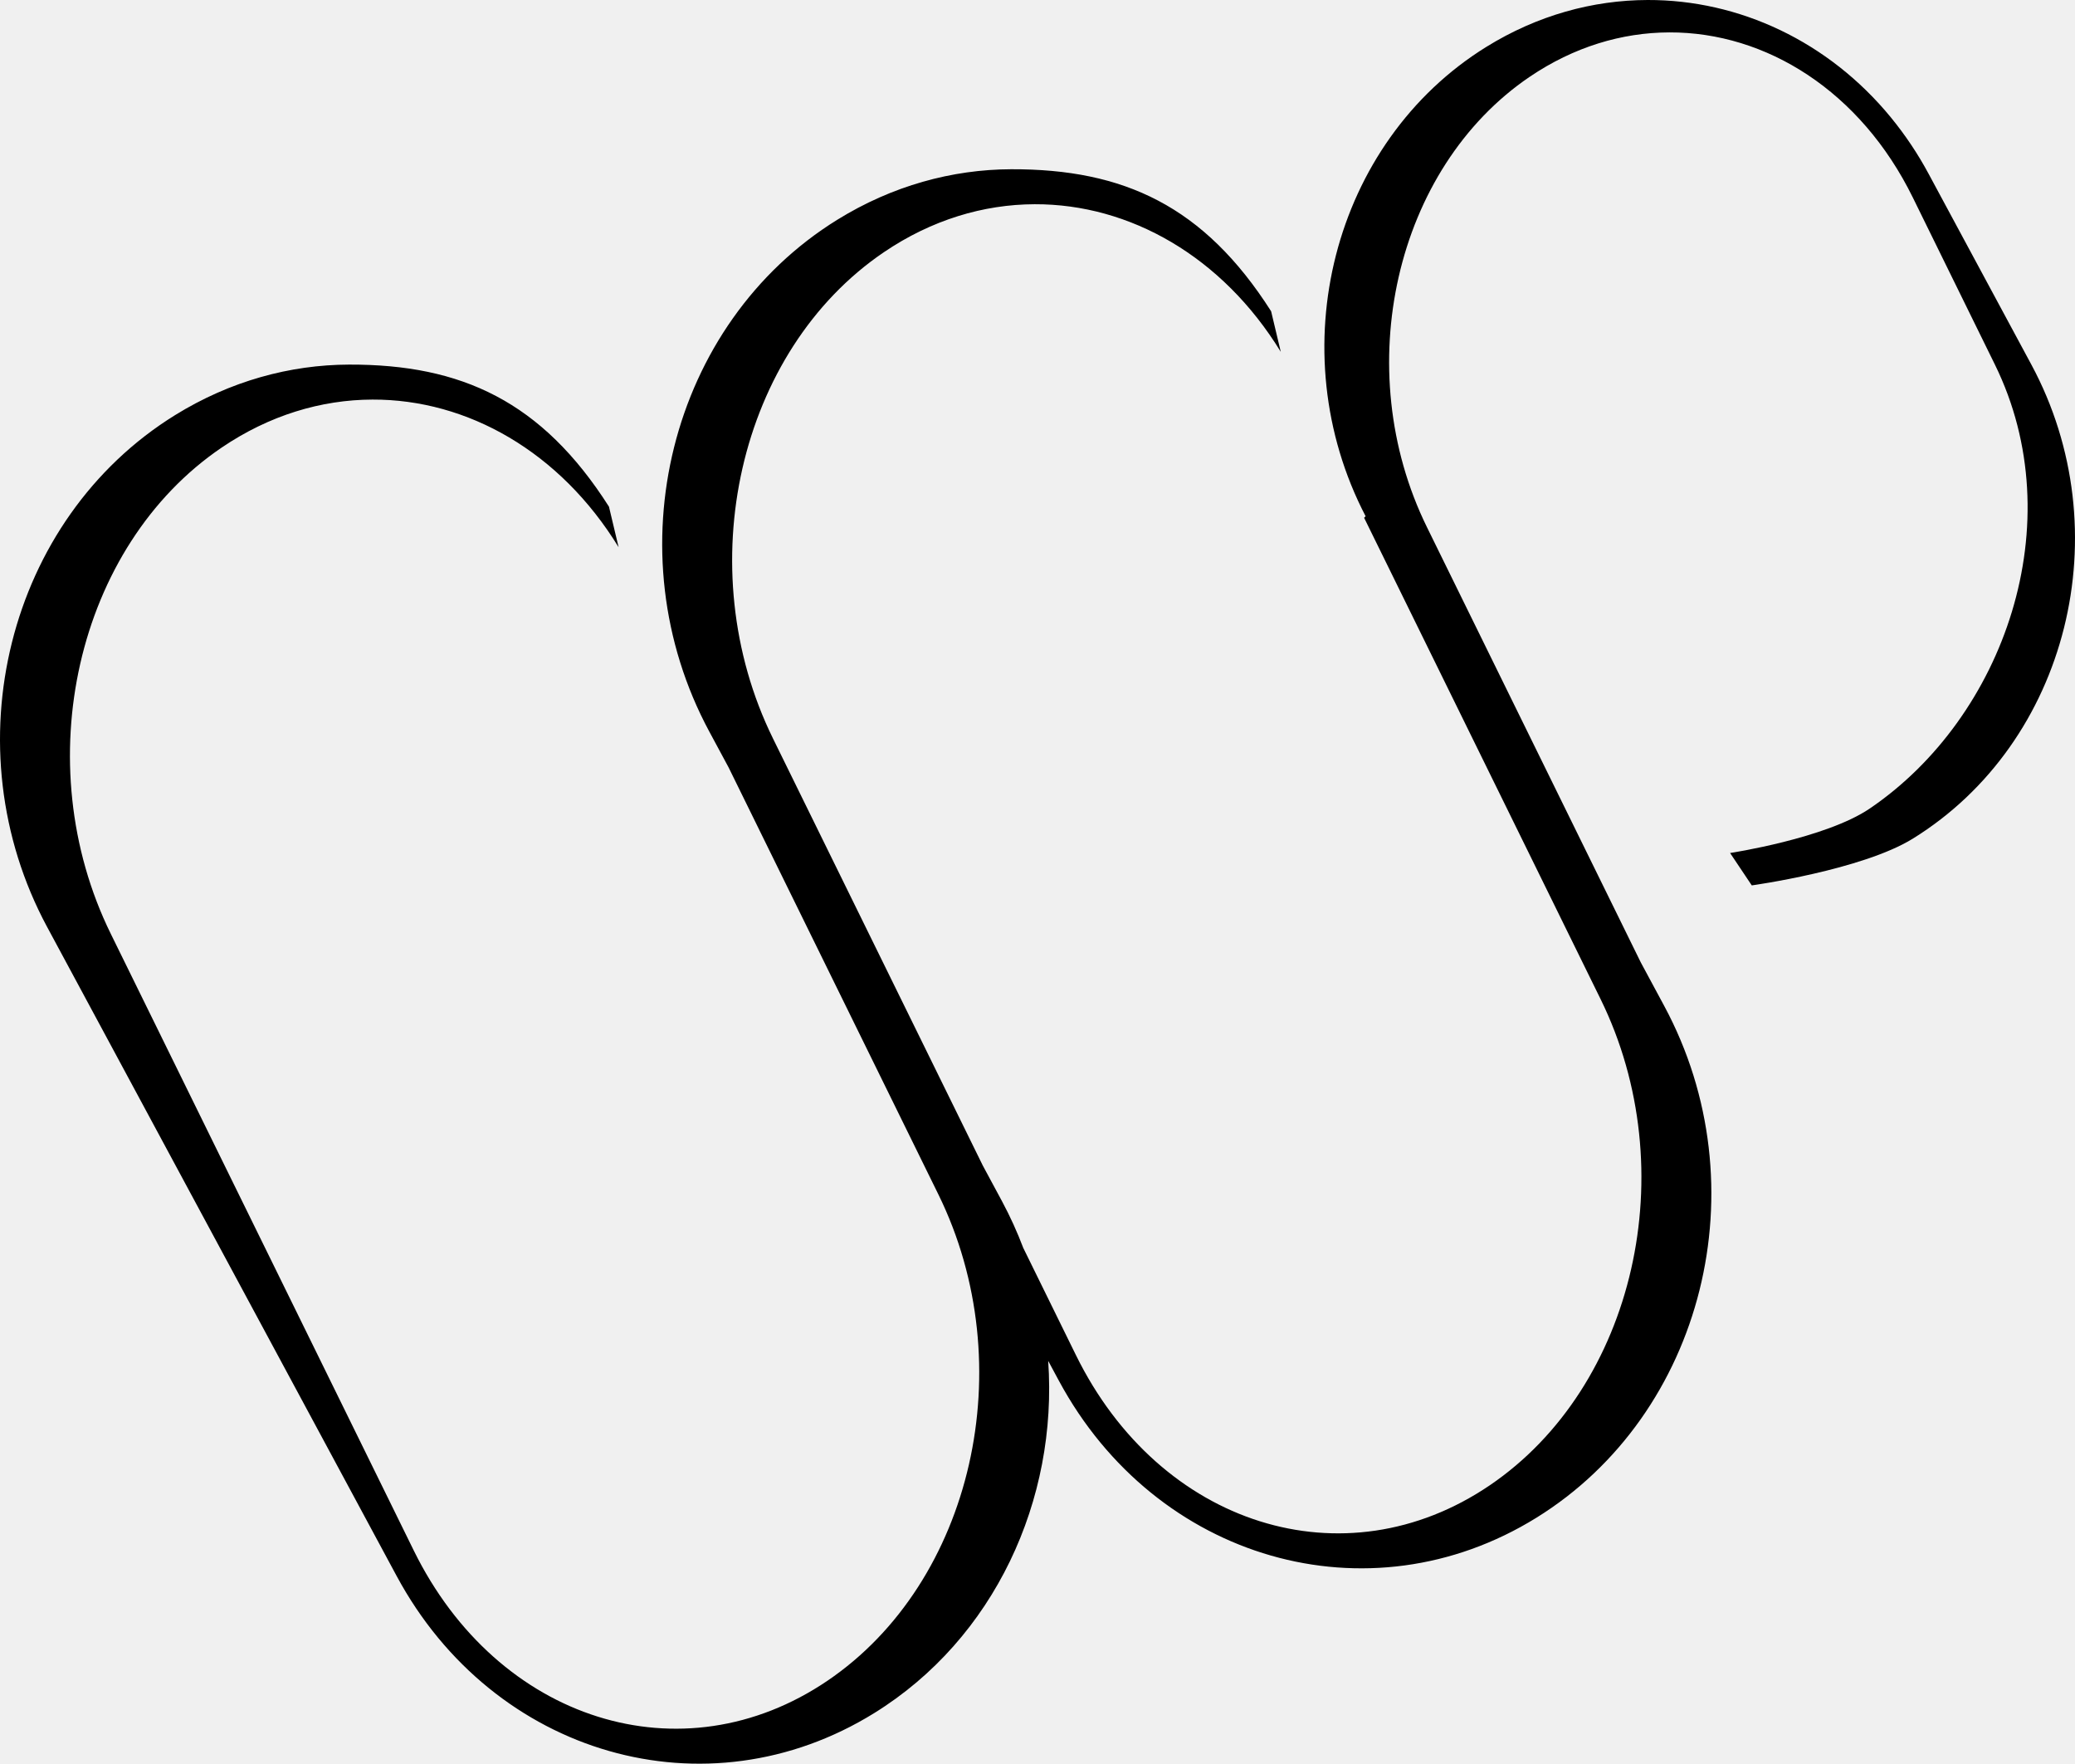
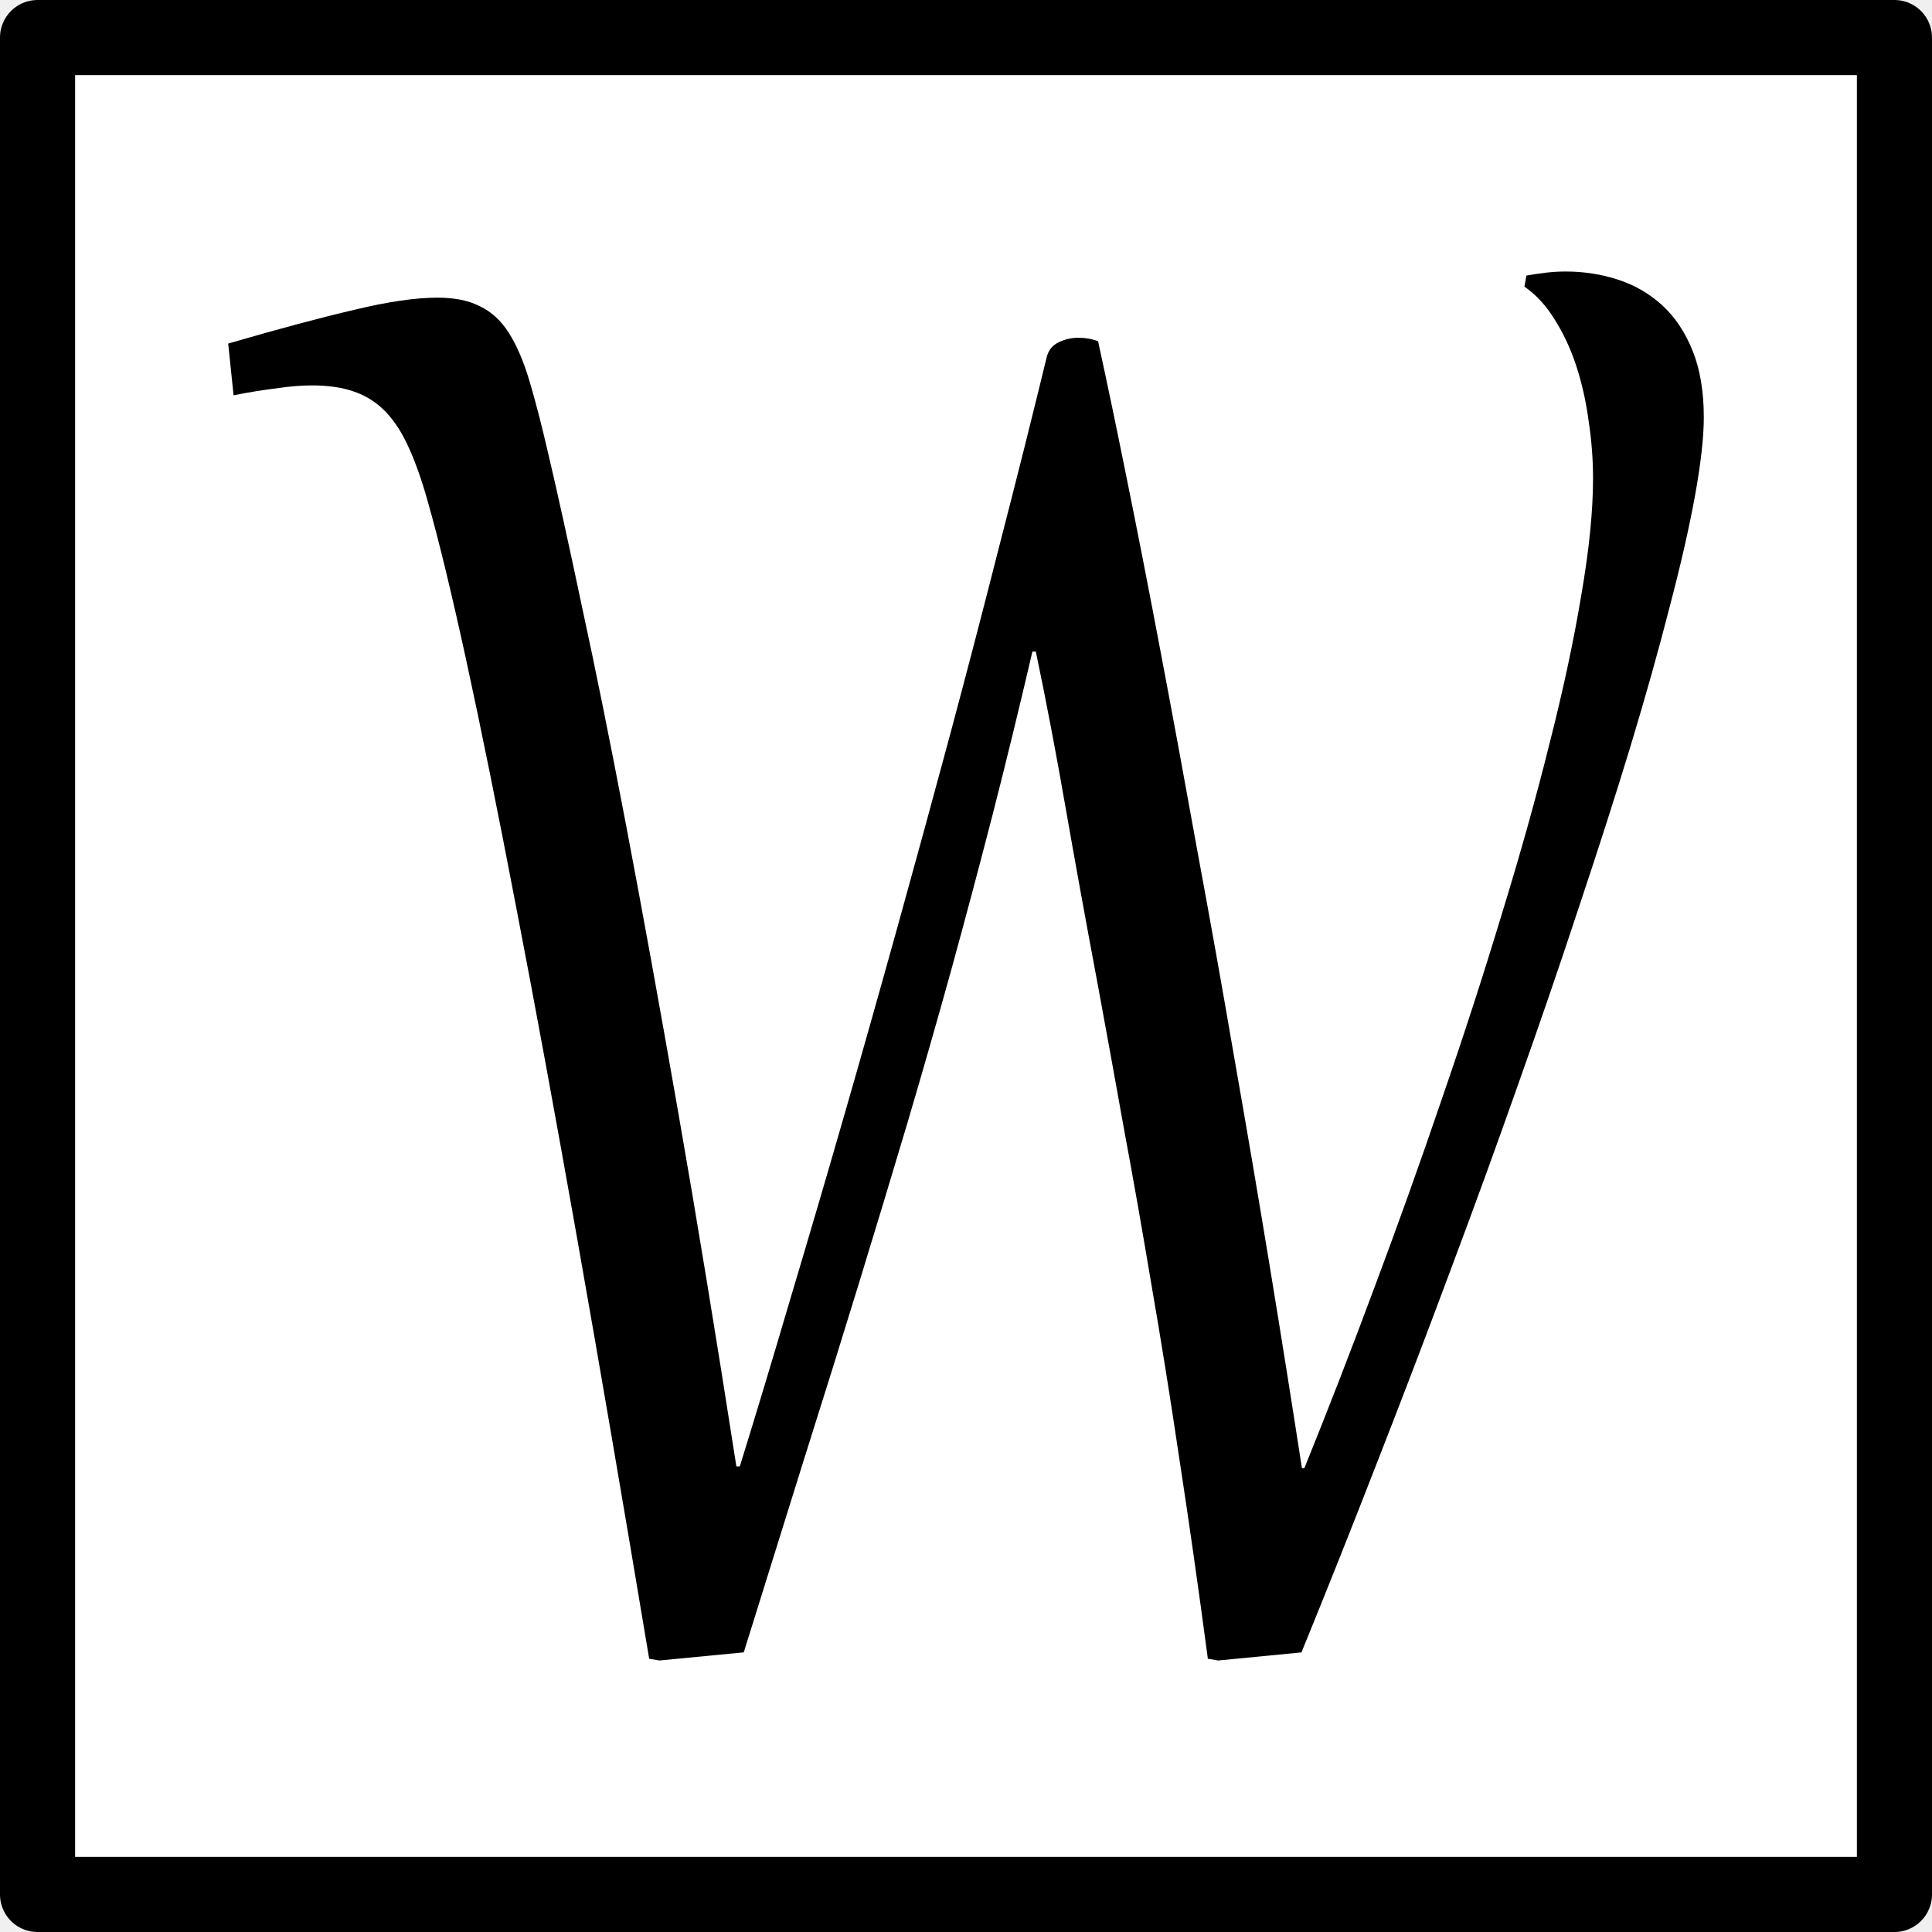
- <svg xmlns="http://www.w3.org/2000/svg" width="1121.246" height="952.888" viewBox="0 0 296.663 252.118">
-   <path d="M-518.095-8.847c-7.82.023-15.75 2.18-23.035 6.689-22 13.616-29.614 43.414-17.277 67.11l-.217.217 33.807 68.803c11.997 24.414 4.927 55.417-15.851 69.512-20.779 14.096-47.164 5.789-59.16-18.626l-7.526-15.315a56.156 56.156 0 0 0-3.034-6.665l-2.752-5.11-29.996-61.047c-11.997-24.414-4.927-55.417 15.851-69.513 6.818-4.625 14.24-6.838 21.559-6.861 13.593-.044 26.832 7.466 35.19 21.104l-1.38-5.799c-9.593-15.052-21.075-20.353-37.156-20.306-8.445.025-17.009 2.355-24.875 7.224-23.975 14.837-32.133 47.471-18.291 73.17l2.755 5.116 29.994 61.042c11.996 24.414 4.926 55.416-15.852 69.512-20.778 14.095-47.164 5.788-59.16-18.626l-43.308-88.138c-11.997-24.414-4.927-55.417 15.851-69.512 6.818-4.626 14.24-6.839 21.559-6.862 13.593-.044 26.832 7.466 35.191 21.105l-1.38-5.8c-9.594-15.052-21.076-20.352-37.157-20.305-8.445.024-17.008 2.355-24.875 7.223-23.975 14.837-32.133 47.472-18.291 73.17l49.971 92.778c13.842 25.699 44.287 34.443 68.262 19.606 17.222-10.659 26.282-30.501 24.888-50.36l1.523 2.828c13.842 25.7 44.286 34.444 68.261 19.606 23.975-14.837 32.133-47.471 18.291-73.17l-3.355-6.23-30.57-62.213c-11.109-22.609-4.561-51.319 14.68-64.372 6.314-4.283 13.187-6.333 19.965-6.354 13.877-.045 27.357 8.412 34.82 23.602l11.737 23.886c11.11 22.609 1.345 50.41-17.897 63.464-6.313 4.283-19.964 6.354-19.964 6.354l3.1 4.63s15.75-2.18 23.034-6.688c22.202-13.74 29.757-43.961 16.938-67.76l-14.69-27.274a50.281 50.281 0 0 0-5.362-8.02l-.01-.02.002.008c-8.935-10.906-21.717-16.85-34.807-16.813z" transform="translate(753.65 8.847)" />
+ <svg xmlns="http://www.w3.org/2000/svg" width="800" height="800" viewBox="0 0 211.667 211.666" version="1.1" id="svg63">
+   <defs id="defs67" />
+   <rect style="fill:#ffffff;fill-opacity:1;stroke:#000000;stroke-width:8.229;stroke-linejoin:round;stroke-dasharray:none;stroke-opacity:1" id="rect1682" width="203.438" height="203.438" x="4.114" y="4.114" />
+   <g aria-label="W" transform="matrix(1.369962,0,0,1.624626,-53.46332,-49.22472)" id="text2944" style="font-size:160.532px;fill:#000000;stroke:none;stroke-width:13.378">
+     <path d="m 136.443,142.277 -0.823,-0.118 q -1.137,-7.211 -2.273,-13.443 -1.097,-6.232 -2.234,-11.758 -1.097,-5.526 -2.195,-10.504 -1.058,-4.977 -2.077,-9.641 -1.45,-6.506 -2.587,-11.993 -1.137,-5.526 -2.391,-10.582 h -0.274 q -1.568,5.683 -3.175,10.974 -1.607,5.252 -3.292,10.425 -1.685,5.134 -3.527,10.386 -1.842,5.213 -3.88,10.817 -2.038,5.605 -4.35,11.758 -2.273,6.153 -4.86,13.129 l -6.741,0.549 -0.823,-0.118 Q 84.748,110.845 80.28,91.366 75.851,71.848 73.225,64.088 72.52,61.972 71.736,60.522 70.952,59.033 69.894,58.092 68.836,57.151 67.386,56.72 65.975,56.289 63.976,56.289 q -1.293,0 -2.822,0.196 -1.568,0.157 -3.449,0.47 l -0.431,-3.488 q 6.075,-1.489 10.072,-2.273 4.037,-0.823 6.663,-0.823 2.077,0 3.41,0.588 1.372,0.549 2.312,1.803 0.941,1.254 1.646,3.253 0.705,1.999 1.489,4.86 1.137,4.076 2.704,10.347 1.607,6.232 3.527,14.736 1.92,8.505 4.154,19.283 2.234,10.778 4.664,23.947 h 0.274 q 1.96,-5.33 4.037,-11.287 2.116,-5.957 4.272,-12.267 2.156,-6.31 4.311,-12.855 2.156,-6.545 4.233,-13.051 2.077,-6.545 3.998,-12.933 1.96,-6.388 3.684,-12.385 0.196,-0.705 0.941,-1.019 0.745,-0.314 1.607,-0.314 0.862,0 1.568,0.235 1.019,3.919 2.312,9.328 1.293,5.369 2.704,11.679 1.411,6.271 2.9,13.247 1.528,6.937 2.979,14.07 1.489,7.133 2.861,14.188 1.372,7.055 2.547,13.482 h 0.196 q 2.822,-5.879 5.605,-12.189 2.822,-6.349 5.369,-12.659 2.587,-6.31 4.781,-12.424 2.234,-6.114 3.841,-11.562 1.646,-5.448 2.548,-10.033 0.941,-4.586 0.941,-7.878 0,-1.92 -0.353,-3.88 -0.314,-1.96 -0.98,-3.684 -0.666,-1.724 -1.724,-3.135 -1.019,-1.411 -2.43,-2.234 l 0.157,-0.745 q 0.784,-0.118 1.568,-0.196 0.784,-0.078 1.568,-0.078 2.195,0 4.194,0.549 1.999,0.549 3.527,1.724 1.529,1.176 2.43,3.057 0.901,1.881 0.901,4.507 0,1.999 -0.705,5.291 -0.705,3.253 -2.038,7.525 -1.293,4.272 -3.135,9.406 -1.842,5.095 -4.115,10.817 -2.234,5.722 -4.86,11.954 -2.587,6.192 -5.448,12.62 -2.822,6.388 -5.84,12.894 -2.979,6.467 -6.036,12.777 z" style="font-family:Gabriola;-inkscape-font-specification:Gabriola;fill:#000000;stroke:none" id="path2996" />
+   </g>
</svg>
